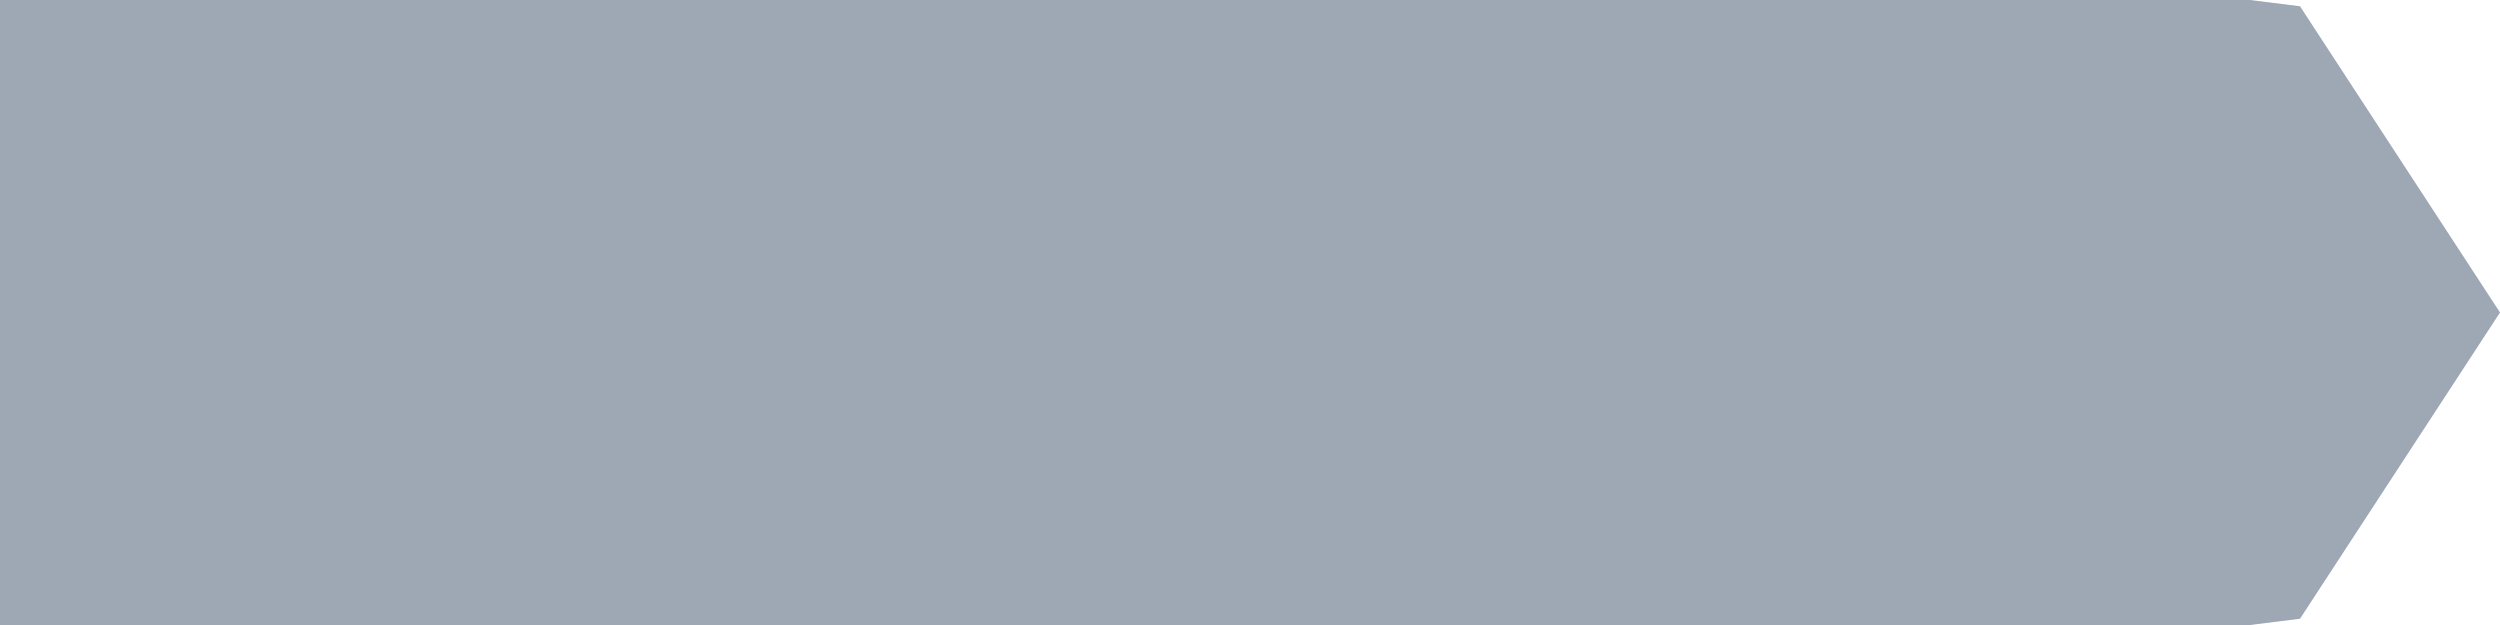
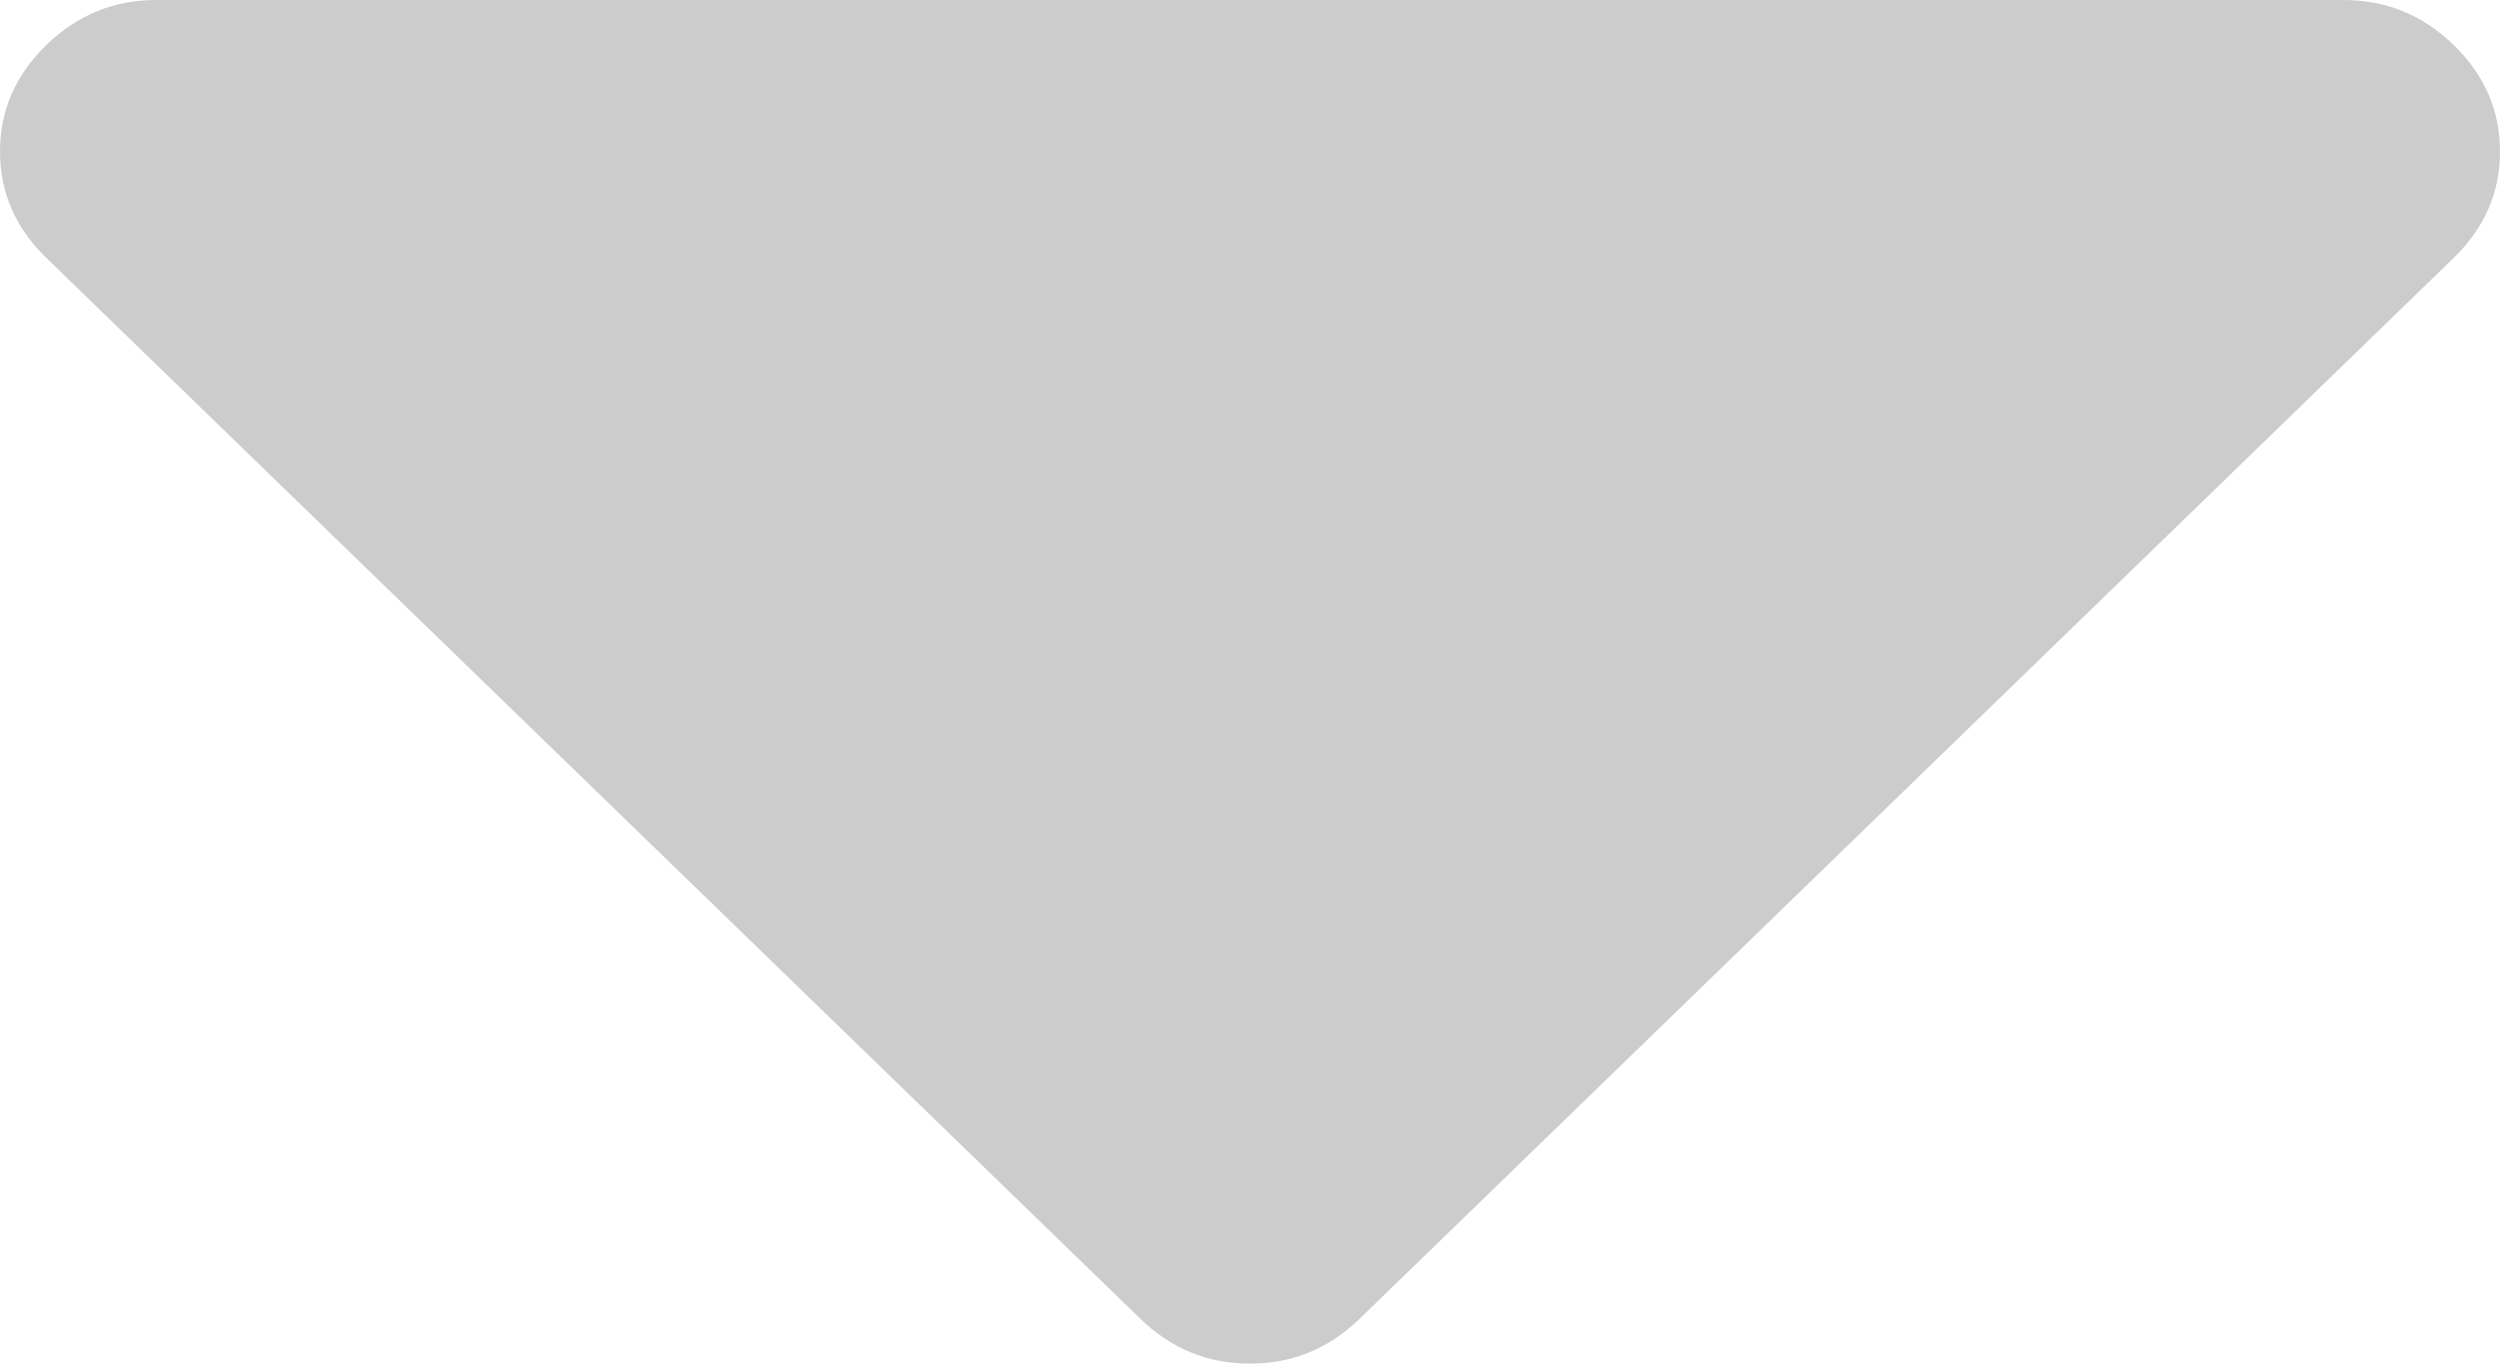
- <svg xmlns="http://www.w3.org/2000/svg" version="1.1" width="200px" height="50px">
-   <g transform="matrix(1 0 0 1 -1 -230 )">
-     <path d="M 181 230  C 181 230  185 230.5  185 230.5  C 185 230.5  201 255  201 255  C 201 255  185 279.5  185 279.5  C 185 279.5  181 280  181 280  C 181 280  1 280  1 280  C 1 280  1 230  1 230  C 1 230  181 230  181 230  Z " fill-rule="nonzero" fill="#9ea7b4" stroke="none" />
+ <svg xmlns="http://www.w3.org/2000/svg" version="1.1" width="11px" height="6px">
+   <g transform="matrix(1 0 0 1 -535 -352 )">
+     <path d="M 10.796 0.198  C 10.932 0.33  11 0.486  11 0.667  C 11 0.847  10.932 1.003  10.796 1.135  L 5.983 5.802  C 5.847 5.934  5.686 6  5.5 6  C 5.314 6  5.153 5.934  5.017 5.802  L 0.204 1.135  C 0.068 1.003  0 0.847  0 0.667  C 0 0.486  0.068 0.33  0.204 0.198  C 0.34 0.066  0.501 0  0.687 0  L 10.312 0  C 10.499 0  10.66 0.066  10.796 0.198  Z " fill-rule="nonzero" fill="#cccccc" stroke="none" transform="matrix(1 0 0 1 535 352 )" />
  </g>
</svg>
